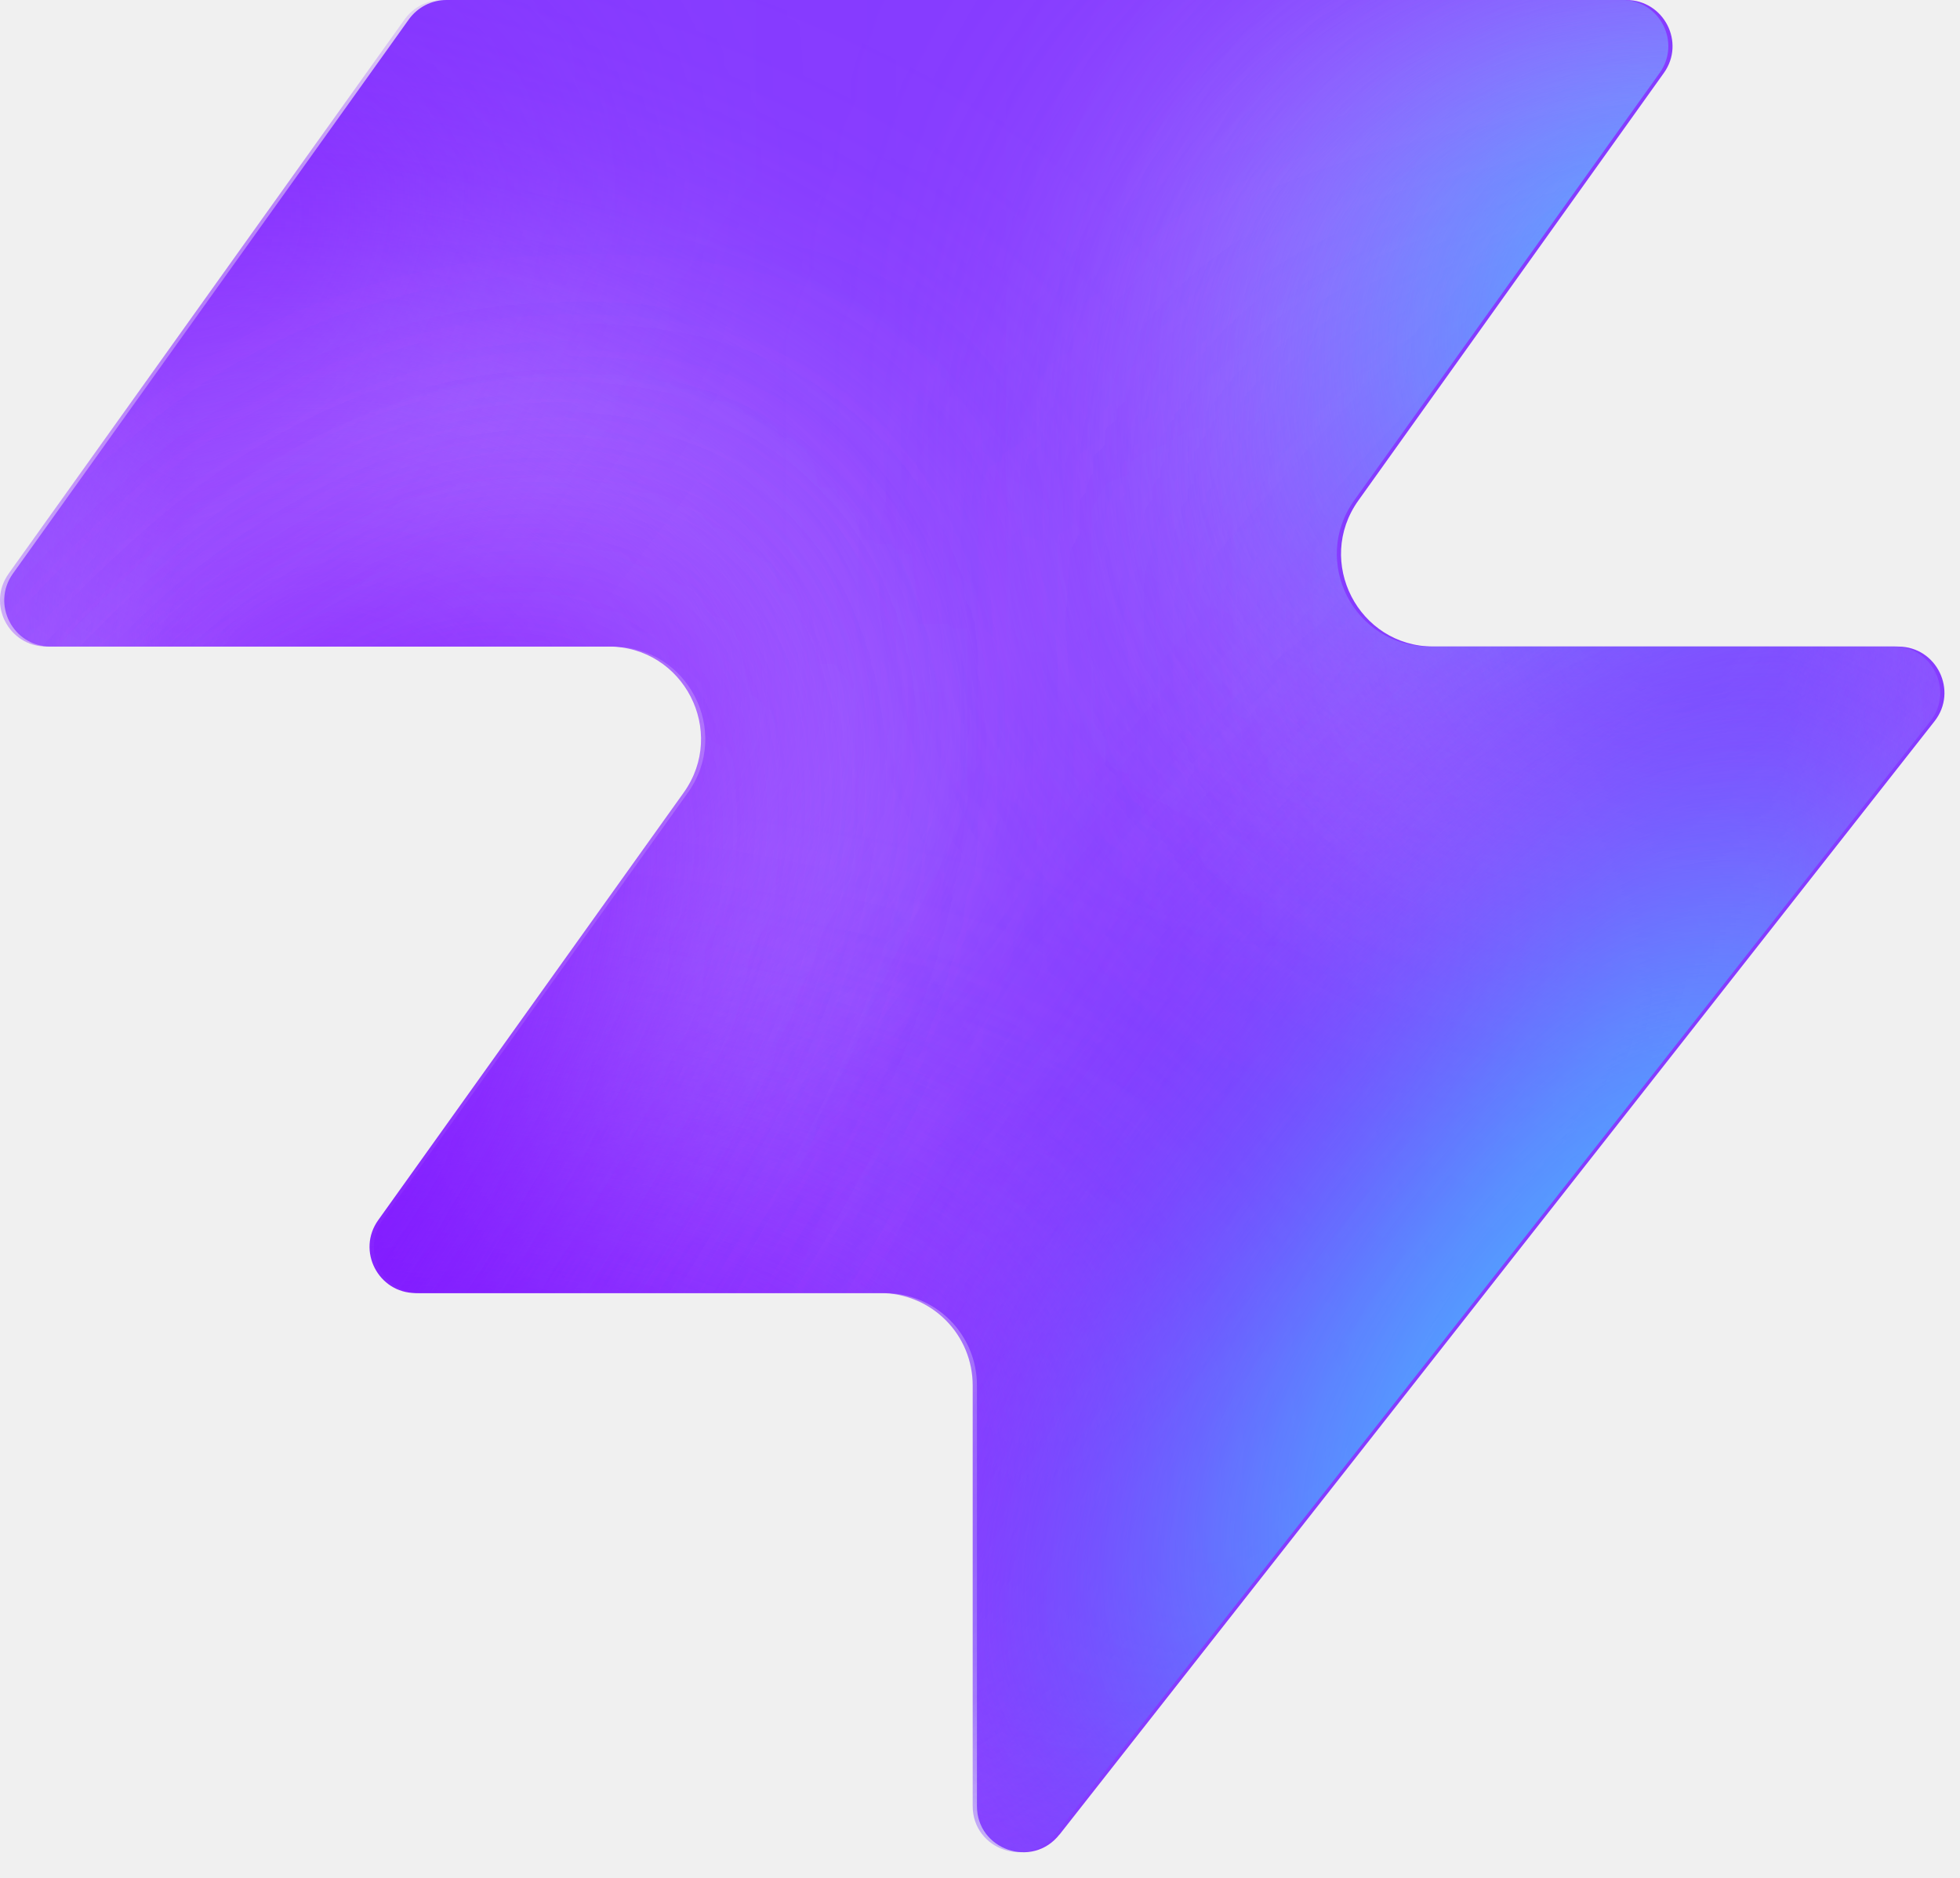
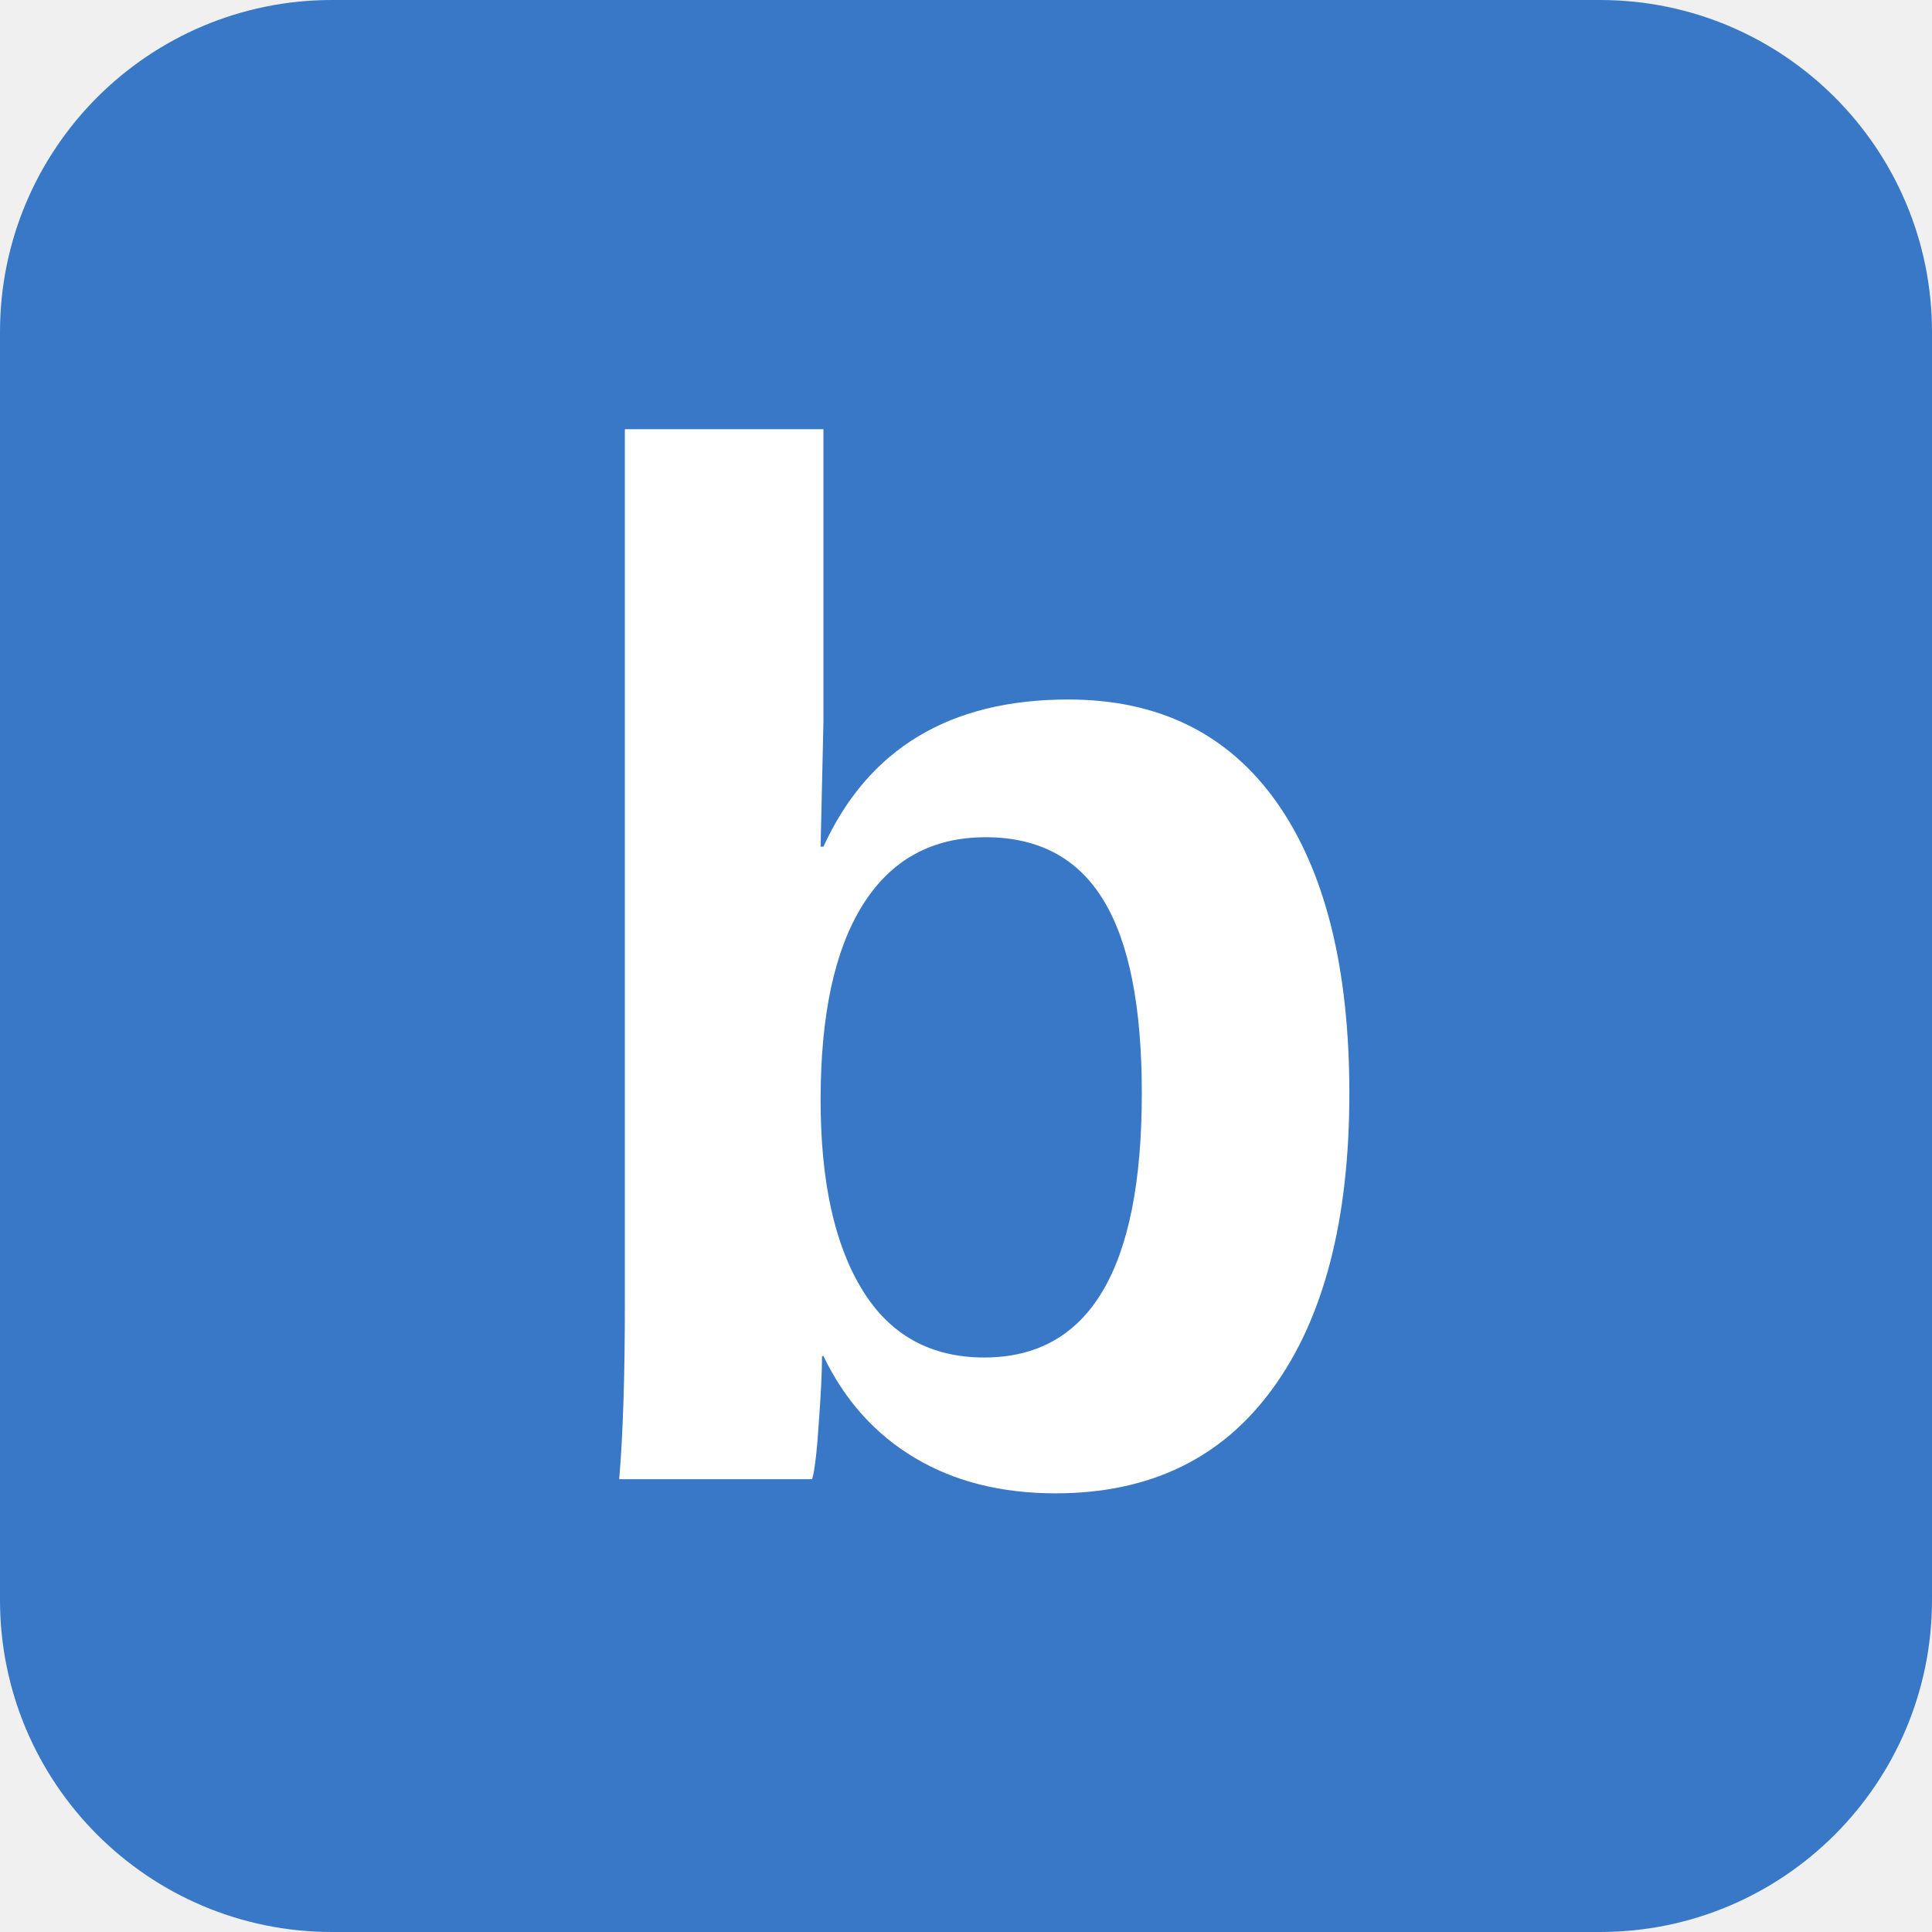
- <svg xmlns="http://www.w3.org/2000/svg" width="48" height="46" fill="none" viewBox="0 0 48 46">
-   <path fill="#863bff" d="M25.946 44.938c-.664.845-2.021.375-2.021-.698V33.937a2.26 2.26 0 0 0-2.262-2.262H10.287c-.92 0-1.456-1.04-.92-1.788l7.48-10.471c1.07-1.497 0-3.578-1.842-3.578H1.237c-.92 0-1.456-1.04-.92-1.788L10.013.474c.214-.297.556-.474.92-.474h28.894c.92 0 1.456 1.04.92 1.788l-7.48 10.471c-1.07 1.498 0 3.579 1.842 3.579h11.377c.943 0 1.473 1.088.89 1.83L25.947 44.94z" style="fill:#863bff;fill:color(display-p3 .525 .23 1);fill-opacity:1" />
-   <mask id="a" width="48" height="46" x="0" y="0" maskUnits="userSpaceOnUse" style="mask-type:alpha">
-     <path fill="#000" d="M25.842 44.938c-.664.844-2.021.375-2.021-.698V33.937a2.26 2.26 0 0 0-2.262-2.262H10.183c-.92 0-1.456-1.04-.92-1.788l7.48-10.471c1.07-1.498 0-3.579-1.842-3.579H1.133c-.92 0-1.456-1.04-.92-1.787L9.91.473c.214-.297.556-.474.92-.474h28.894c.92 0 1.456 1.04.92 1.788l-7.48 10.471c-1.07 1.498 0 3.578 1.842 3.578h11.377c.943 0 1.473 1.088.89 1.832L25.843 44.94z" style="fill:#000;fill-opacity:1" />
-   </mask>
-   <g mask="url(#a)">
-     <g filter="url(#b)">
-       <ellipse cx="5.508" cy="14.704" fill="#ede6ff" rx="5.508" ry="14.704" style="fill:#ede6ff;fill:color(display-p3 .927 .903 1);fill-opacity:1" transform="matrix(.00324 1 1 -.00324 -4.47 31.516)" />
-     </g>
-     <g filter="url(#c)">
-       <ellipse cx="10.399" cy="29.851" fill="#ede6ff" rx="10.399" ry="29.851" style="fill:#ede6ff;fill:color(display-p3 .927 .903 1);fill-opacity:1" transform="matrix(.00324 1 1 -.00324 -39.328 7.883)" />
-     </g>
-     <g filter="url(#d)">
-       <ellipse cx="5.508" cy="30.487" fill="#7e14ff" rx="5.508" ry="30.487" style="fill:#7e14ff;fill:color(display-p3 .492 .077 1);fill-opacity:1" transform="rotate(89.814 -25.913 -14.639)scale(1 -1)" />
-     </g>
-     <g filter="url(#e)">
-       <ellipse cx="5.508" cy="30.599" fill="#7e14ff" rx="5.508" ry="30.599" style="fill:#7e14ff;fill:color(display-p3 .492 .077 1);fill-opacity:1" transform="rotate(89.814 -32.644 -3.334)scale(1 -1)" />
-     </g>
-     <g filter="url(#f)">
-       <ellipse cx="5.508" cy="30.599" fill="#7e14ff" rx="5.508" ry="30.599" style="fill:#7e14ff;fill:color(display-p3 .492 .077 1);fill-opacity:1" transform="matrix(.00324 1 1 -.00324 -34.34 30.47)" />
-     </g>
-     <g filter="url(#g)">
-       <ellipse cx="14.072" cy="22.078" fill="#ede6ff" rx="14.072" ry="22.078" style="fill:#ede6ff;fill:color(display-p3 .927 .903 1);fill-opacity:1" transform="rotate(93.35 24.506 48.493)scale(-1 1)" />
-     </g>
-     <g filter="url(#h)">
-       <ellipse cx="3.47" cy="21.501" fill="#7e14ff" rx="3.47" ry="21.501" style="fill:#7e14ff;fill:color(display-p3 .492 .077 1);fill-opacity:1" transform="rotate(89.009 28.708 47.59)scale(-1 1)" />
-     </g>
-     <g filter="url(#i)">
-       <ellipse cx="3.47" cy="21.501" fill="#7e14ff" rx="3.47" ry="21.501" style="fill:#7e14ff;fill:color(display-p3 .492 .077 1);fill-opacity:1" transform="rotate(89.009 28.708 47.59)scale(-1 1)" />
-     </g>
-     <g filter="url(#j)">
-       <ellipse cx=".387" cy="8.972" fill="#7e14ff" rx="4.407" ry="29.108" style="fill:#7e14ff;fill:color(display-p3 .492 .077 1);fill-opacity:1" transform="rotate(39.51 .387 8.972)" />
-     </g>
-     <g filter="url(#k)">
-       <ellipse cx="47.523" cy="-6.092" fill="#7e14ff" rx="4.407" ry="29.108" style="fill:#7e14ff;fill:color(display-p3 .492 .077 1);fill-opacity:1" transform="rotate(37.892 47.523 -6.092)" />
-     </g>
-     <g filter="url(#l)">
-       <ellipse cx="41.412" cy="6.333" fill="#47bfff" rx="5.971" ry="9.665" style="fill:#47bfff;fill:color(display-p3 .28 .748 1);fill-opacity:1" transform="rotate(37.892 41.412 6.333)" />
-     </g>
-     <g filter="url(#m)">
-       <ellipse cx="-1.879" cy="38.332" fill="#7e14ff" rx="4.407" ry="29.108" style="fill:#7e14ff;fill:color(display-p3 .492 .077 1);fill-opacity:1" transform="rotate(37.892 -1.88 38.332)" />
-     </g>
-     <g filter="url(#n)">
-       <ellipse cx="-1.879" cy="38.332" fill="#7e14ff" rx="4.407" ry="29.108" style="fill:#7e14ff;fill:color(display-p3 .492 .077 1);fill-opacity:1" transform="rotate(37.892 -1.88 38.332)" />
-     </g>
-     <g filter="url(#o)">
-       <ellipse cx="35.651" cy="29.907" fill="#7e14ff" rx="4.407" ry="29.108" style="fill:#7e14ff;fill:color(display-p3 .492 .077 1);fill-opacity:1" transform="rotate(37.892 35.651 29.907)" />
-     </g>
-     <g filter="url(#p)">
-       <ellipse cx="38.418" cy="32.4" fill="#47bfff" rx="5.971" ry="15.297" style="fill:#47bfff;fill:color(display-p3 .28 .748 1);fill-opacity:1" transform="rotate(37.892 38.418 32.4)" />
-     </g>
-   </g>
-   <defs>
-     <filter id="b" width="60.045" height="41.654" x="-19.77" y="16.149" color-interpolation-filters="sRGB" filterUnits="userSpaceOnUse">
-       <feFlood flood-opacity="0" result="BackgroundImageFix" />
-       <feBlend in="SourceGraphic" in2="BackgroundImageFix" result="shape" />
-       <feGaussianBlur result="effect1_foregroundBlur_2002_17158" stdDeviation="7.659" />
-     </filter>
-     <filter id="c" width="90.34" height="51.437" x="-54.613" y="-7.533" color-interpolation-filters="sRGB" filterUnits="userSpaceOnUse">
-       <feFlood flood-opacity="0" result="BackgroundImageFix" />
-       <feBlend in="SourceGraphic" in2="BackgroundImageFix" result="shape" />
-       <feGaussianBlur result="effect1_foregroundBlur_2002_17158" stdDeviation="7.659" />
-     </filter>
-     <filter id="d" width="79.355" height="29.4" x="-49.64" y="2.03" color-interpolation-filters="sRGB" filterUnits="userSpaceOnUse">
-       <feFlood flood-opacity="0" result="BackgroundImageFix" />
-       <feBlend in="SourceGraphic" in2="BackgroundImageFix" result="shape" />
-       <feGaussianBlur result="effect1_foregroundBlur_2002_17158" stdDeviation="4.596" />
-     </filter>
-     <filter id="e" width="79.579" height="29.4" x="-45.045" y="20.029" color-interpolation-filters="sRGB" filterUnits="userSpaceOnUse">
-       <feFlood flood-opacity="0" result="BackgroundImageFix" />
-       <feBlend in="SourceGraphic" in2="BackgroundImageFix" result="shape" />
-       <feGaussianBlur result="effect1_foregroundBlur_2002_17158" stdDeviation="4.596" />
-     </filter>
-     <filter id="f" width="79.579" height="29.4" x="-43.513" y="21.178" color-interpolation-filters="sRGB" filterUnits="userSpaceOnUse">
-       <feFlood flood-opacity="0" result="BackgroundImageFix" />
-       <feBlend in="SourceGraphic" in2="BackgroundImageFix" result="shape" />
-       <feGaussianBlur result="effect1_foregroundBlur_2002_17158" stdDeviation="4.596" />
-     </filter>
-     <filter id="g" width="74.749" height="58.852" x="15.756" y="-17.901" color-interpolation-filters="sRGB" filterUnits="userSpaceOnUse">
-       <feFlood flood-opacity="0" result="BackgroundImageFix" />
-       <feBlend in="SourceGraphic" in2="BackgroundImageFix" result="shape" />
-       <feGaussianBlur result="effect1_foregroundBlur_2002_17158" stdDeviation="7.659" />
-     </filter>
-     <filter id="h" width="61.377" height="25.362" x="23.548" y="2.284" color-interpolation-filters="sRGB" filterUnits="userSpaceOnUse">
-       <feFlood flood-opacity="0" result="BackgroundImageFix" />
-       <feBlend in="SourceGraphic" in2="BackgroundImageFix" result="shape" />
-       <feGaussianBlur result="effect1_foregroundBlur_2002_17158" stdDeviation="4.596" />
-     </filter>
-     <filter id="i" width="61.377" height="25.362" x="23.548" y="2.284" color-interpolation-filters="sRGB" filterUnits="userSpaceOnUse">
-       <feFlood flood-opacity="0" result="BackgroundImageFix" />
-       <feBlend in="SourceGraphic" in2="BackgroundImageFix" result="shape" />
-       <feGaussianBlur result="effect1_foregroundBlur_2002_17158" stdDeviation="4.596" />
-     </filter>
-     <filter id="j" width="56.045" height="63.649" x="-27.636" y="-22.853" color-interpolation-filters="sRGB" filterUnits="userSpaceOnUse">
-       <feFlood flood-opacity="0" result="BackgroundImageFix" />
-       <feBlend in="SourceGraphic" in2="BackgroundImageFix" result="shape" />
-       <feGaussianBlur result="effect1_foregroundBlur_2002_17158" stdDeviation="4.596" />
-     </filter>
-     <filter id="k" width="54.814" height="64.646" x="20.116" y="-38.415" color-interpolation-filters="sRGB" filterUnits="userSpaceOnUse">
-       <feFlood flood-opacity="0" result="BackgroundImageFix" />
-       <feBlend in="SourceGraphic" in2="BackgroundImageFix" result="shape" />
-       <feGaussianBlur result="effect1_foregroundBlur_2002_17158" stdDeviation="4.596" />
-     </filter>
-     <filter id="l" width="33.541" height="35.313" x="24.641" y="-11.323" color-interpolation-filters="sRGB" filterUnits="userSpaceOnUse">
-       <feFlood flood-opacity="0" result="BackgroundImageFix" />
-       <feBlend in="SourceGraphic" in2="BackgroundImageFix" result="shape" />
-       <feGaussianBlur result="effect1_foregroundBlur_2002_17158" stdDeviation="4.596" />
-     </filter>
-     <filter id="m" width="54.814" height="64.646" x="-29.286" y="6.009" color-interpolation-filters="sRGB" filterUnits="userSpaceOnUse">
-       <feFlood flood-opacity="0" result="BackgroundImageFix" />
-       <feBlend in="SourceGraphic" in2="BackgroundImageFix" result="shape" />
-       <feGaussianBlur result="effect1_foregroundBlur_2002_17158" stdDeviation="4.596" />
-     </filter>
-     <filter id="n" width="54.814" height="64.646" x="-29.286" y="6.009" color-interpolation-filters="sRGB" filterUnits="userSpaceOnUse">
-       <feFlood flood-opacity="0" result="BackgroundImageFix" />
-       <feBlend in="SourceGraphic" in2="BackgroundImageFix" result="shape" />
-       <feGaussianBlur result="effect1_foregroundBlur_2002_17158" stdDeviation="4.596" />
-     </filter>
-     <filter id="o" width="54.814" height="64.646" x="8.244" y="-2.416" color-interpolation-filters="sRGB" filterUnits="userSpaceOnUse">
-       <feFlood flood-opacity="0" result="BackgroundImageFix" />
-       <feBlend in="SourceGraphic" in2="BackgroundImageFix" result="shape" />
-       <feGaussianBlur result="effect1_foregroundBlur_2002_17158" stdDeviation="4.596" />
-     </filter>
-     <filter id="p" width="39.409" height="43.623" x="18.713" y="10.588" color-interpolation-filters="sRGB" filterUnits="userSpaceOnUse">
-       <feFlood flood-opacity="0" result="BackgroundImageFix" />
-       <feBlend in="SourceGraphic" in2="BackgroundImageFix" result="shape" />
-       <feGaussianBlur result="effect1_foregroundBlur_2002_17158" stdDeviation="4.596" />
-     </filter>
-   </defs>
+ <svg xmlns="http://www.w3.org/2000/svg" viewBox="0 0 64 64">
+   <rect width="64" height="64" rx="11" fill="#3978c6" />
+   <text x="32" y="49" text-anchor="middle" font-family="Arial, sans-serif" font-size="48" font-weight="800" fill="#ffffff">b</text>
</svg>
